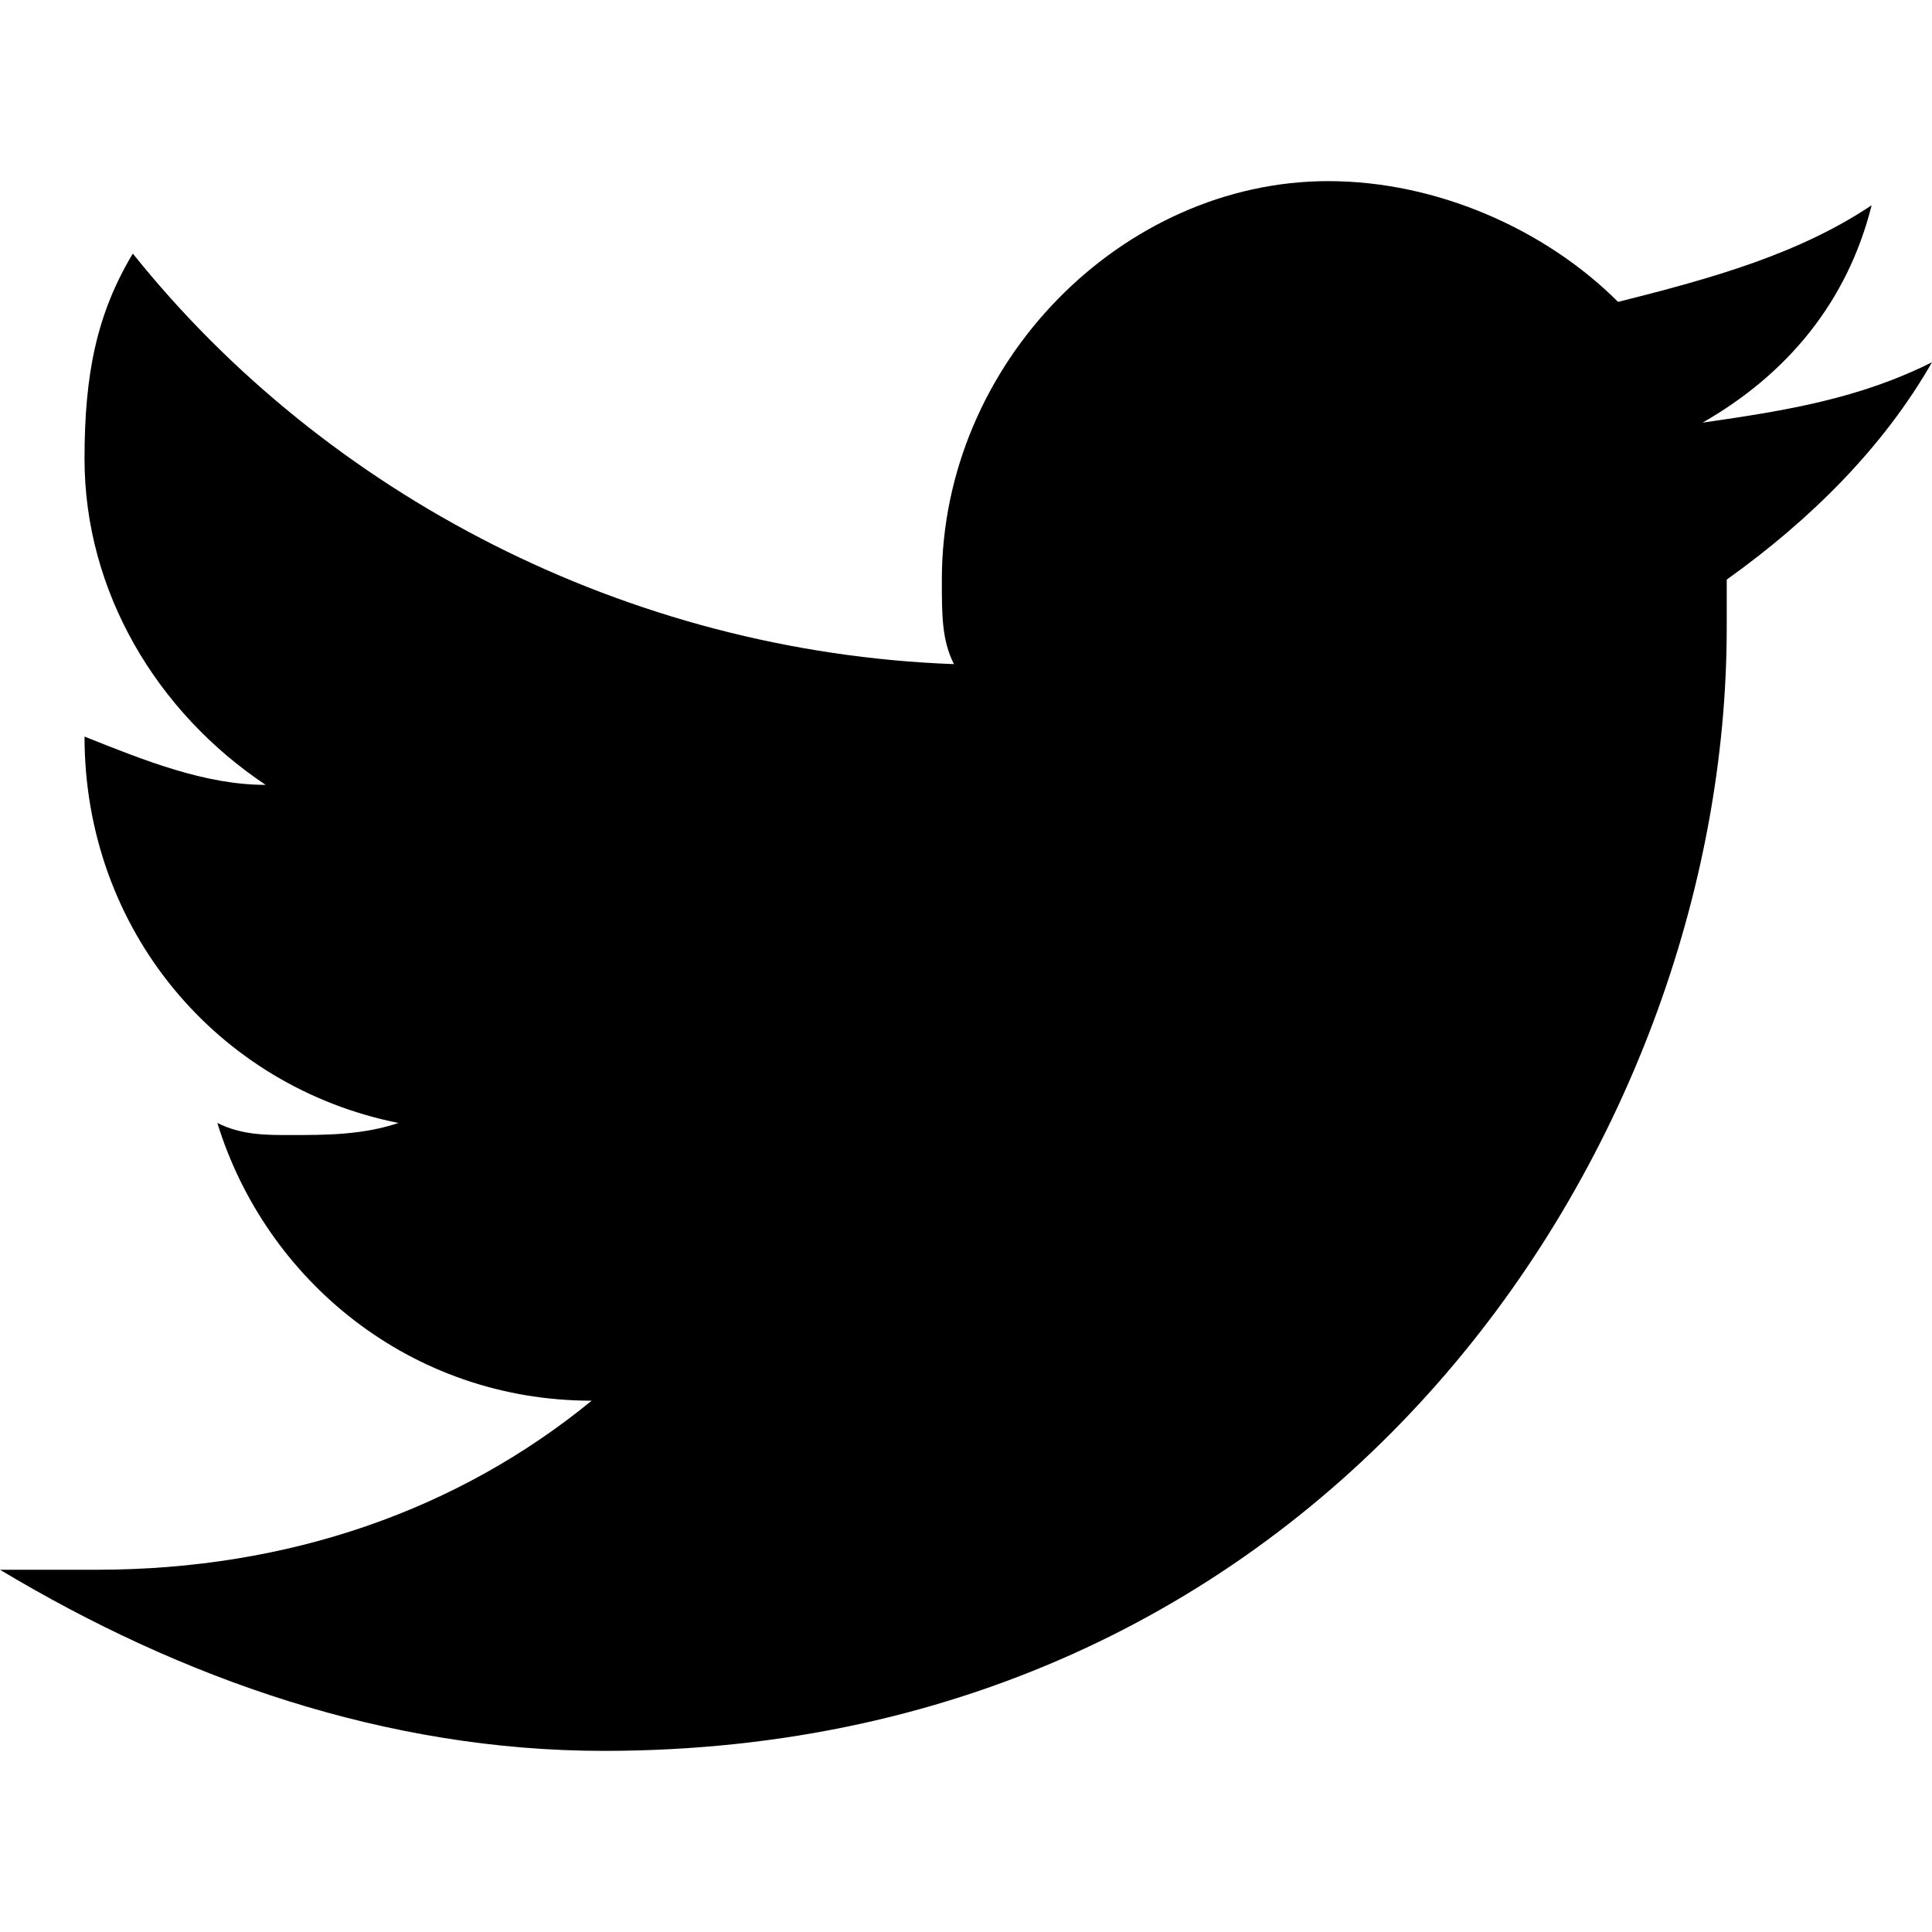
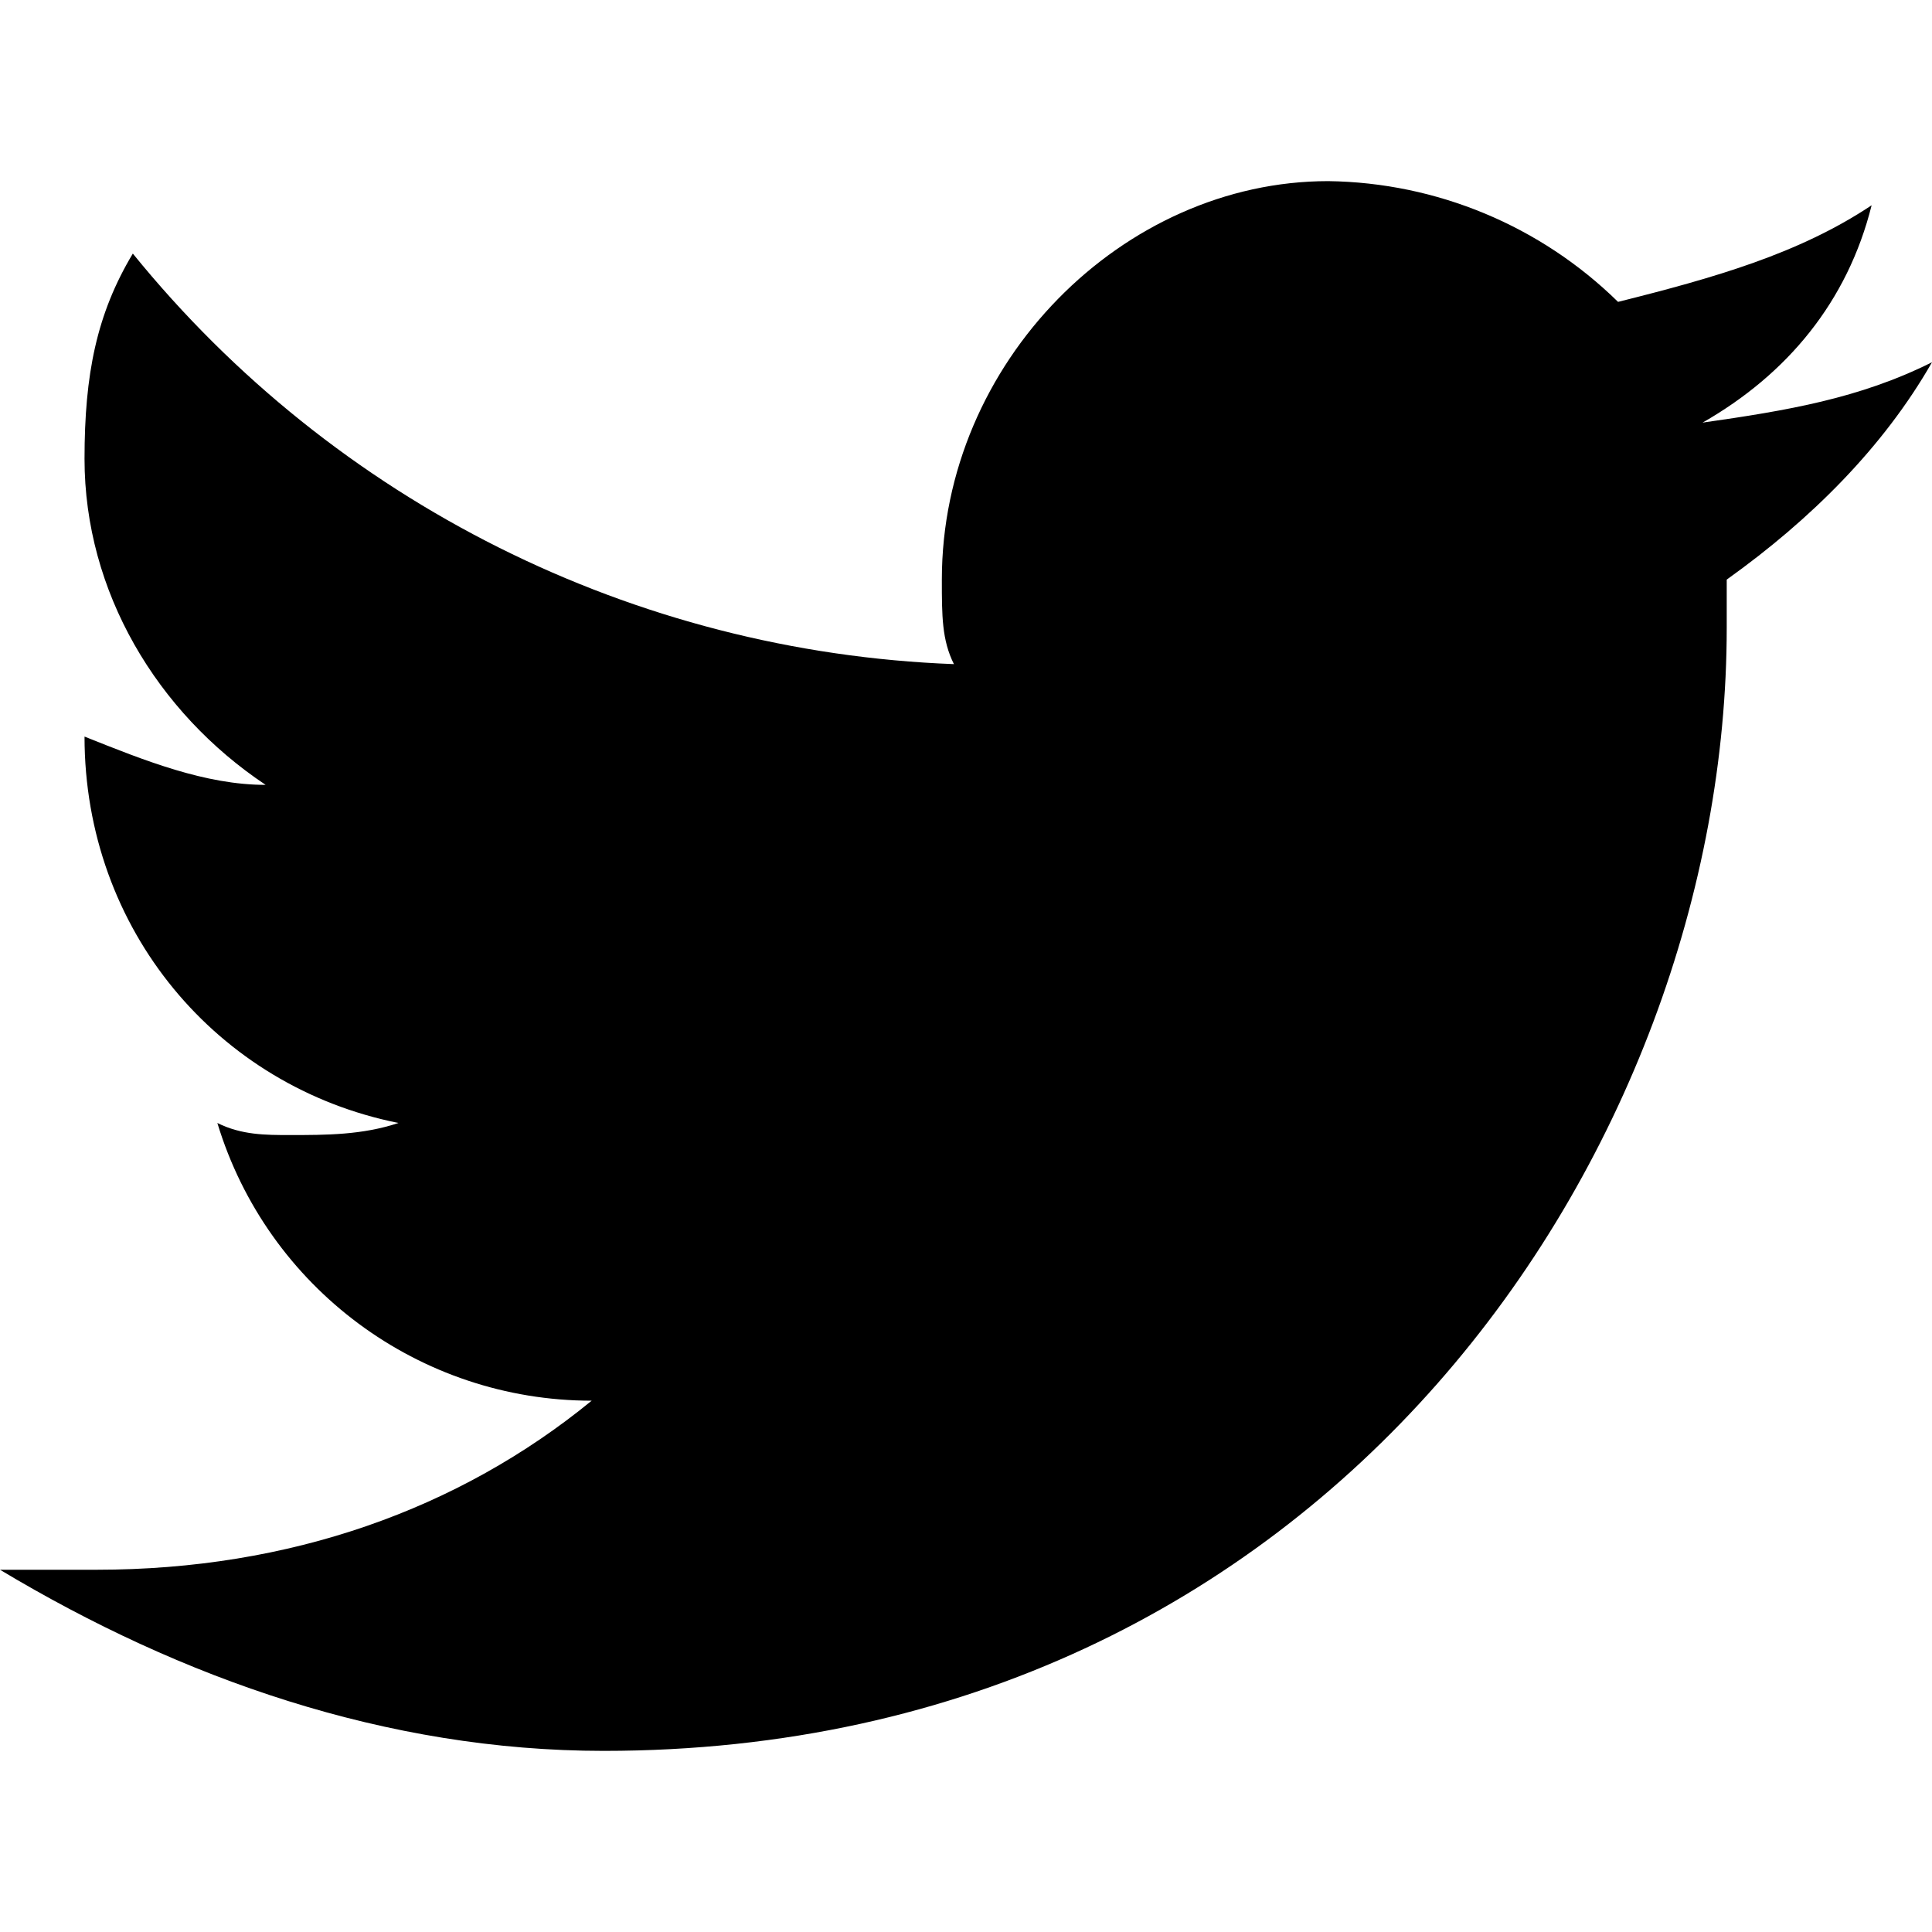
- <svg xmlns="http://www.w3.org/2000/svg" width="12" height="12" viewBox="0 0 12 12" fill="none">
-   <path d="M12 2.25C11.55 2.475 11.1 2.55 10.575 2.625C11.1 2.325 11.475 1.875 11.625 1.275C11.175 1.575 10.65 1.725 10.05 1.875C9.6 1.425 8.925 1.125 8.25 1.125C6.975 1.125 5.85 2.25 5.85 3.6C5.85 3.825 5.85 3.975 5.925 4.125C3.9 4.05 2.025 3.075 0.825 1.575C0.6 1.95 0.525 2.325 0.525 2.85C0.525 3.675 0.975 4.425 1.65 4.875C1.275 4.875 0.9 4.725 0.525 4.575C0.525 5.775 1.35 6.75 2.475 6.975C2.25 7.05 2.025 7.05 1.8 7.05C1.65 7.05 1.5 7.05 1.35 6.975C1.65 7.95 2.55 8.7 3.675 8.7C2.85 9.375 1.8 9.75 0.6 9.75C0.375 9.75 0.225 9.75 0 9.75C1.125 10.425 2.4 10.875 3.75 10.875C8.25 10.875 10.725 7.125 10.725 3.9C10.725 3.825 10.725 3.675 10.725 3.6C11.25 3.225 11.7 2.775 12 2.25Z" fill="black" />
+ <svg xmlns="http://www.w3.org/2000/svg" width="12" height="12" viewBox="0 0 12 12">
+   <path d="M12 2.25c-.45.225-.9.3-1.425.375.525-.3.9-.75 1.05-1.35-.45.3-.975.45-1.575.6a2.619 2.619 0 0 0-1.8-.75c-1.275 0-2.4 1.125-2.4 2.475 0 .225 0 .375.075.525a6.901 6.901 0 0 1-5.1-2.55c-.225.375-.3.75-.3 1.275 0 .825.45 1.575 1.125 2.025-.375 0-.75-.15-1.125-.3 0 1.2.825 2.175 1.95 2.4-.225.075-.45.075-.675.075-.15 0-.3 0-.45-.075A2.43 2.43 0 0 0 3.675 8.7C2.85 9.375 1.8 9.75.6 9.75H0c1.125.675 2.4 1.125 3.75 1.125 4.5 0 6.975-3.75 6.975-6.975v-.3c.525-.375.975-.825 1.275-1.35Z" />
</svg>
